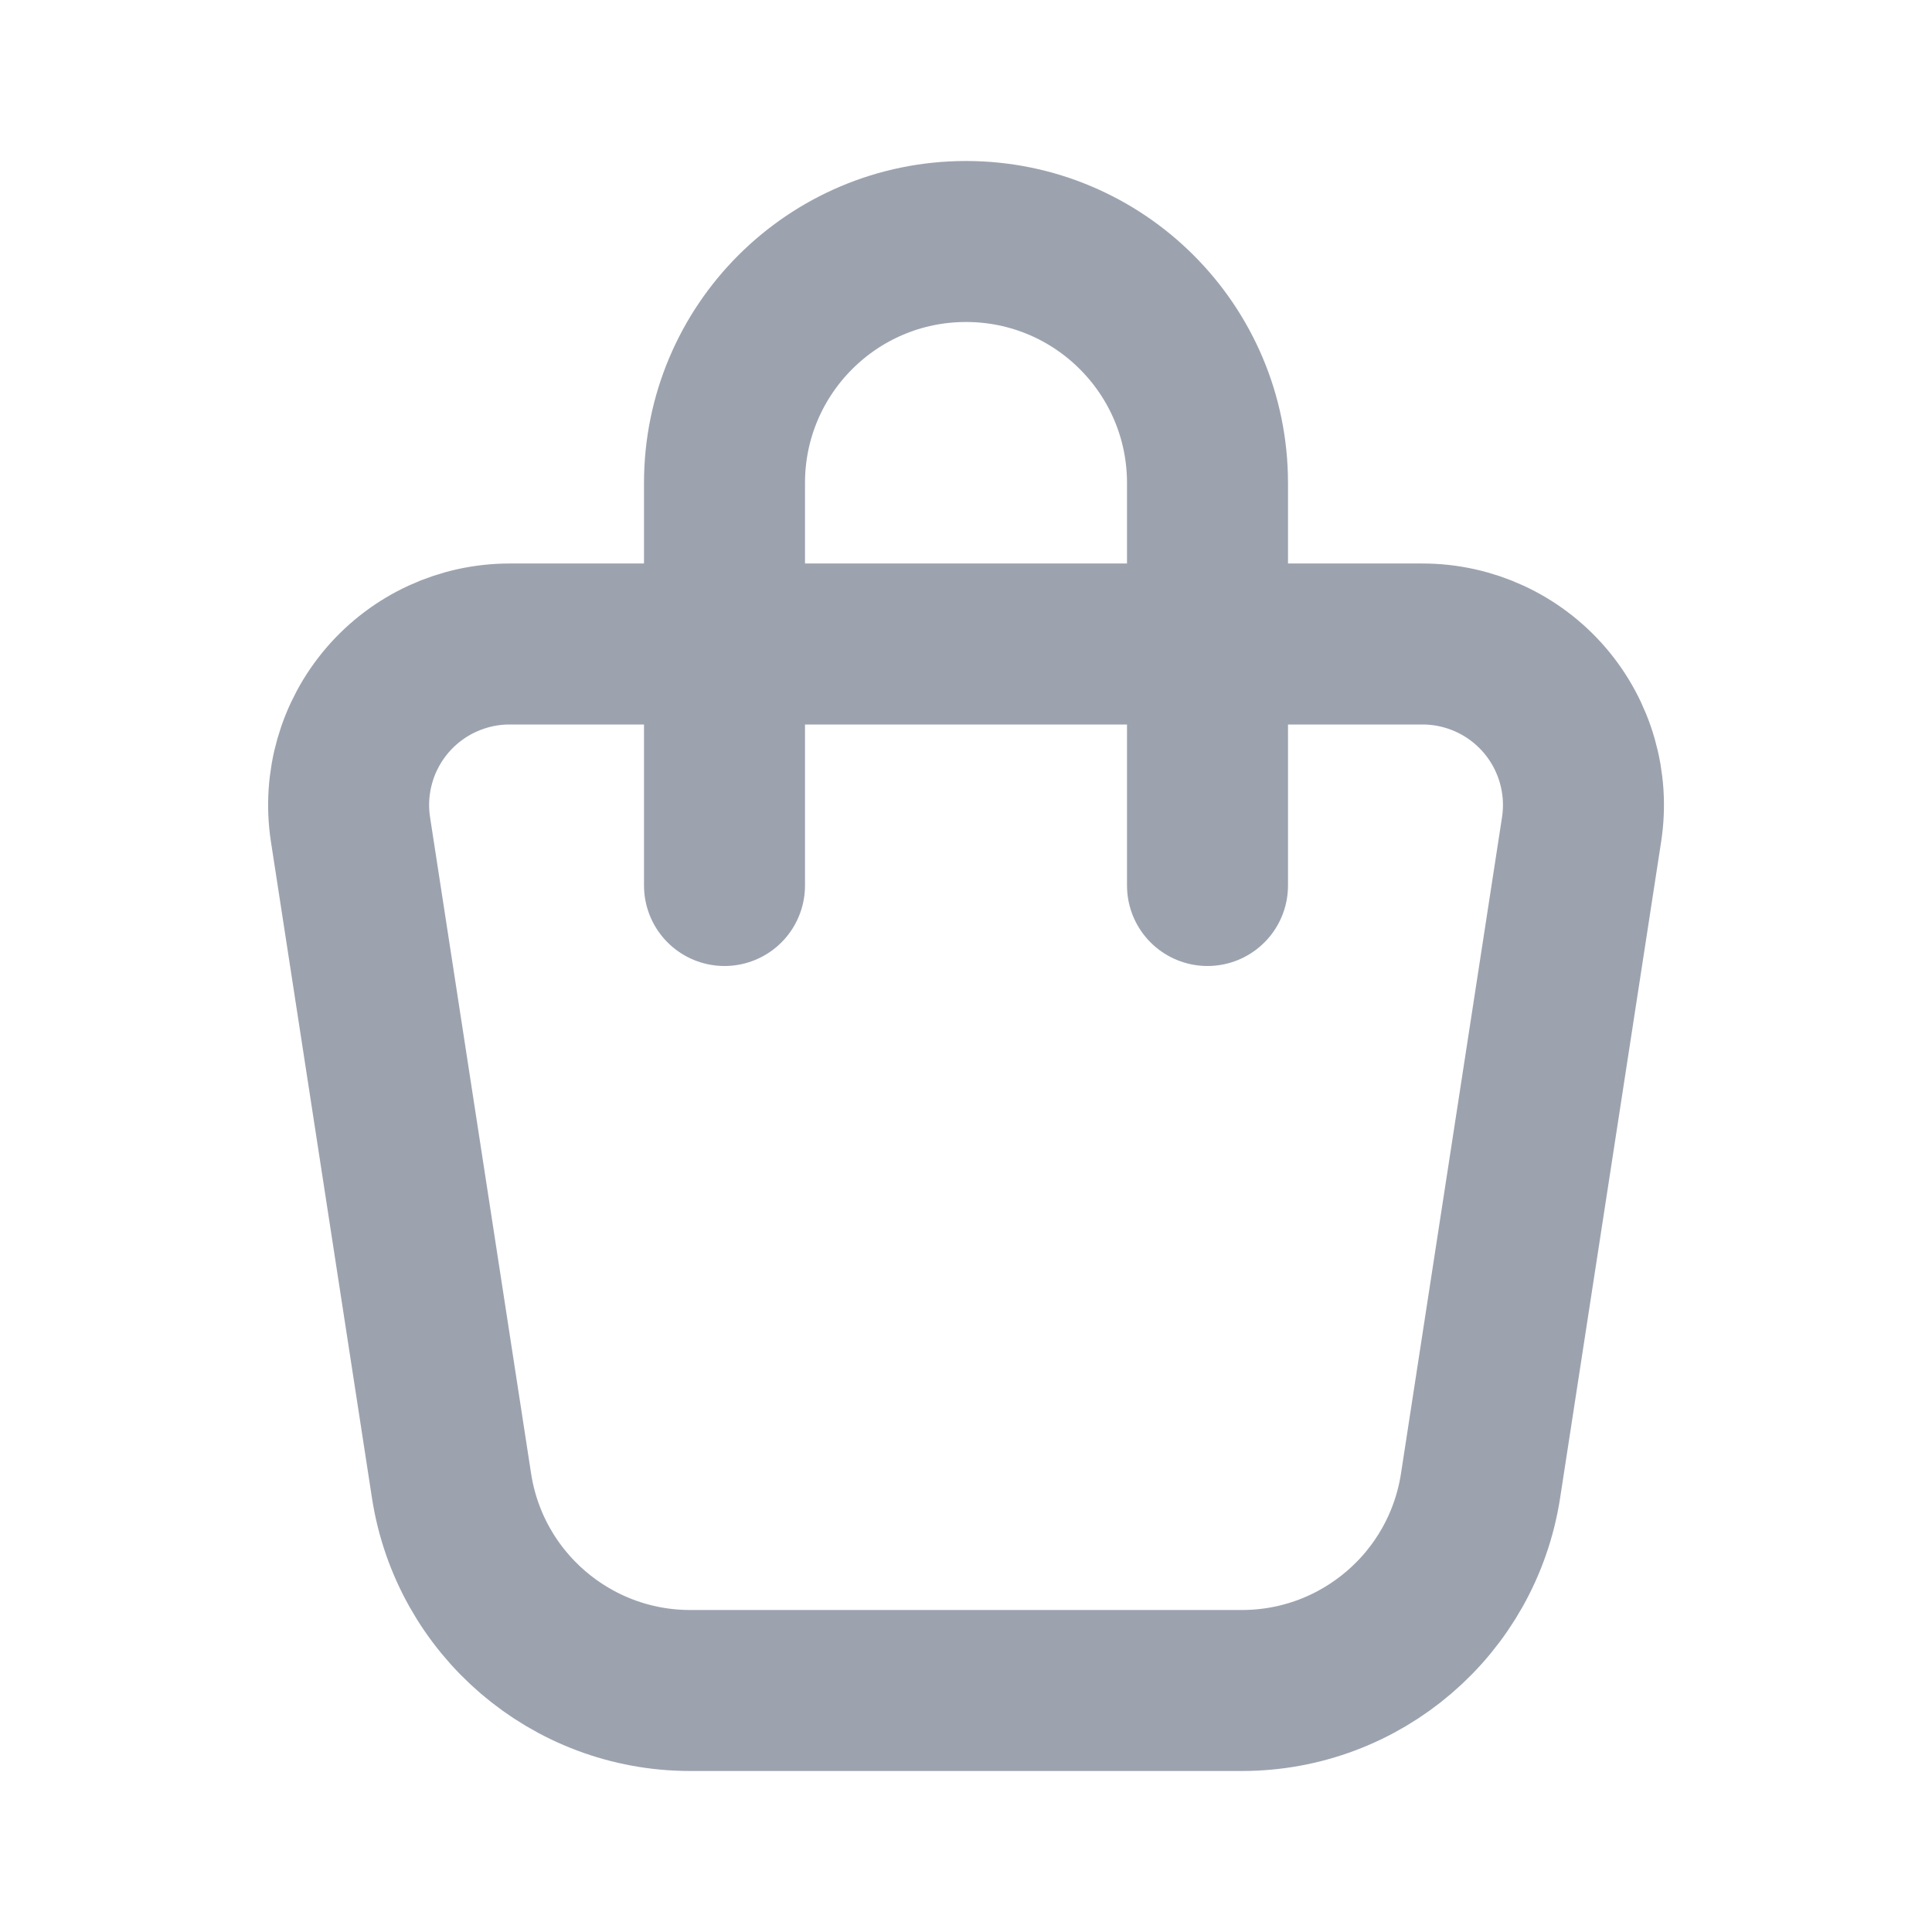
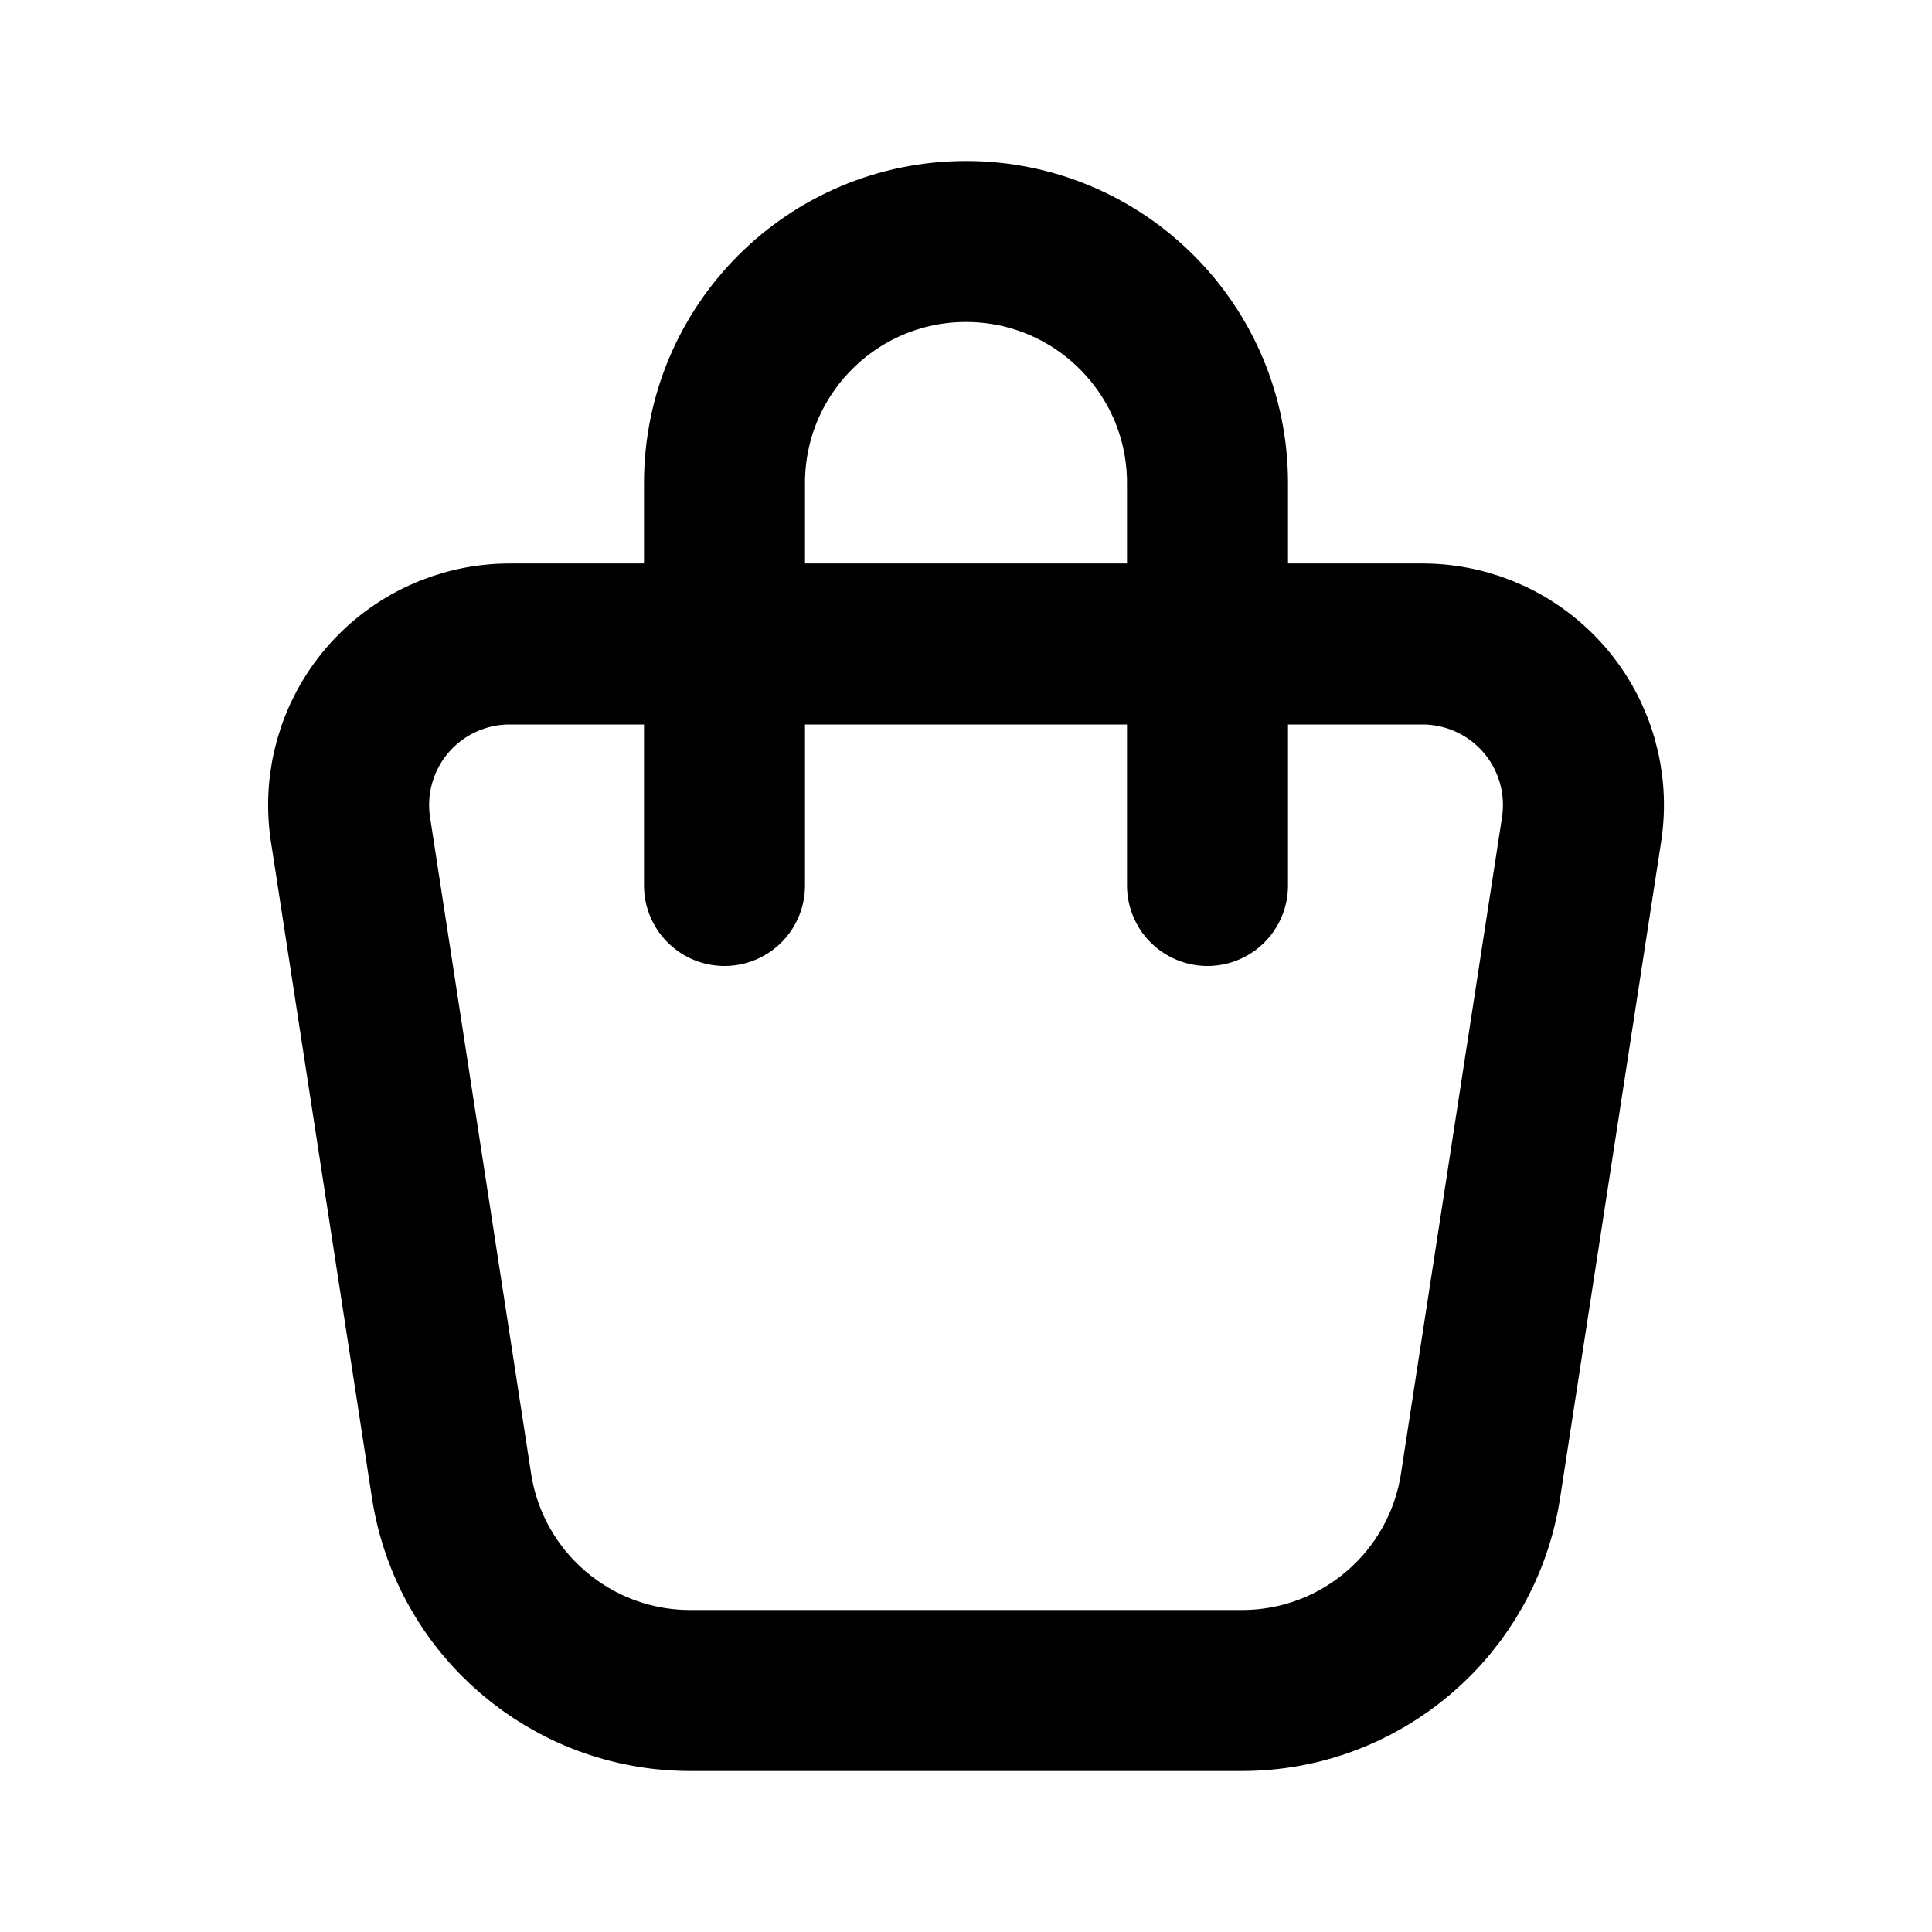
- <svg xmlns="http://www.w3.org/2000/svg" width="24" height="24" viewBox="0 0 24 24" fill="none" stroke="#9ca3af" stroke-width="2" stroke-linecap="round" stroke-linejoin="round" class="icon icon-tabler icons-tabler-outline icon-tabler-shopping-bag">
+ <svg xmlns="http://www.w3.org/2000/svg" width="24" height="24" viewBox="0 0 24 24" fill="none" stroke="currentColor" stroke-width="2" stroke-linecap="round" stroke-linejoin="round" class="icon icon-tabler icons-tabler-outline icon-tabler-shopping-bag">
  <path stroke="none" d="M0 0h24v24H0z" fill="none" />
  <path d="M6.331 8h11.339a2 2 0 0 1 1.977 2.304l-1.255 8.152a3 3 0 0 1 -2.966 2.544h-6.852a3 3 0 0 1 -2.965 -2.544l-1.255 -8.152a2 2 0 0 1 1.977 -2.304" />
  <path d="M9 11v-5a3 3 0 0 1 6 0v5" />
</svg>
